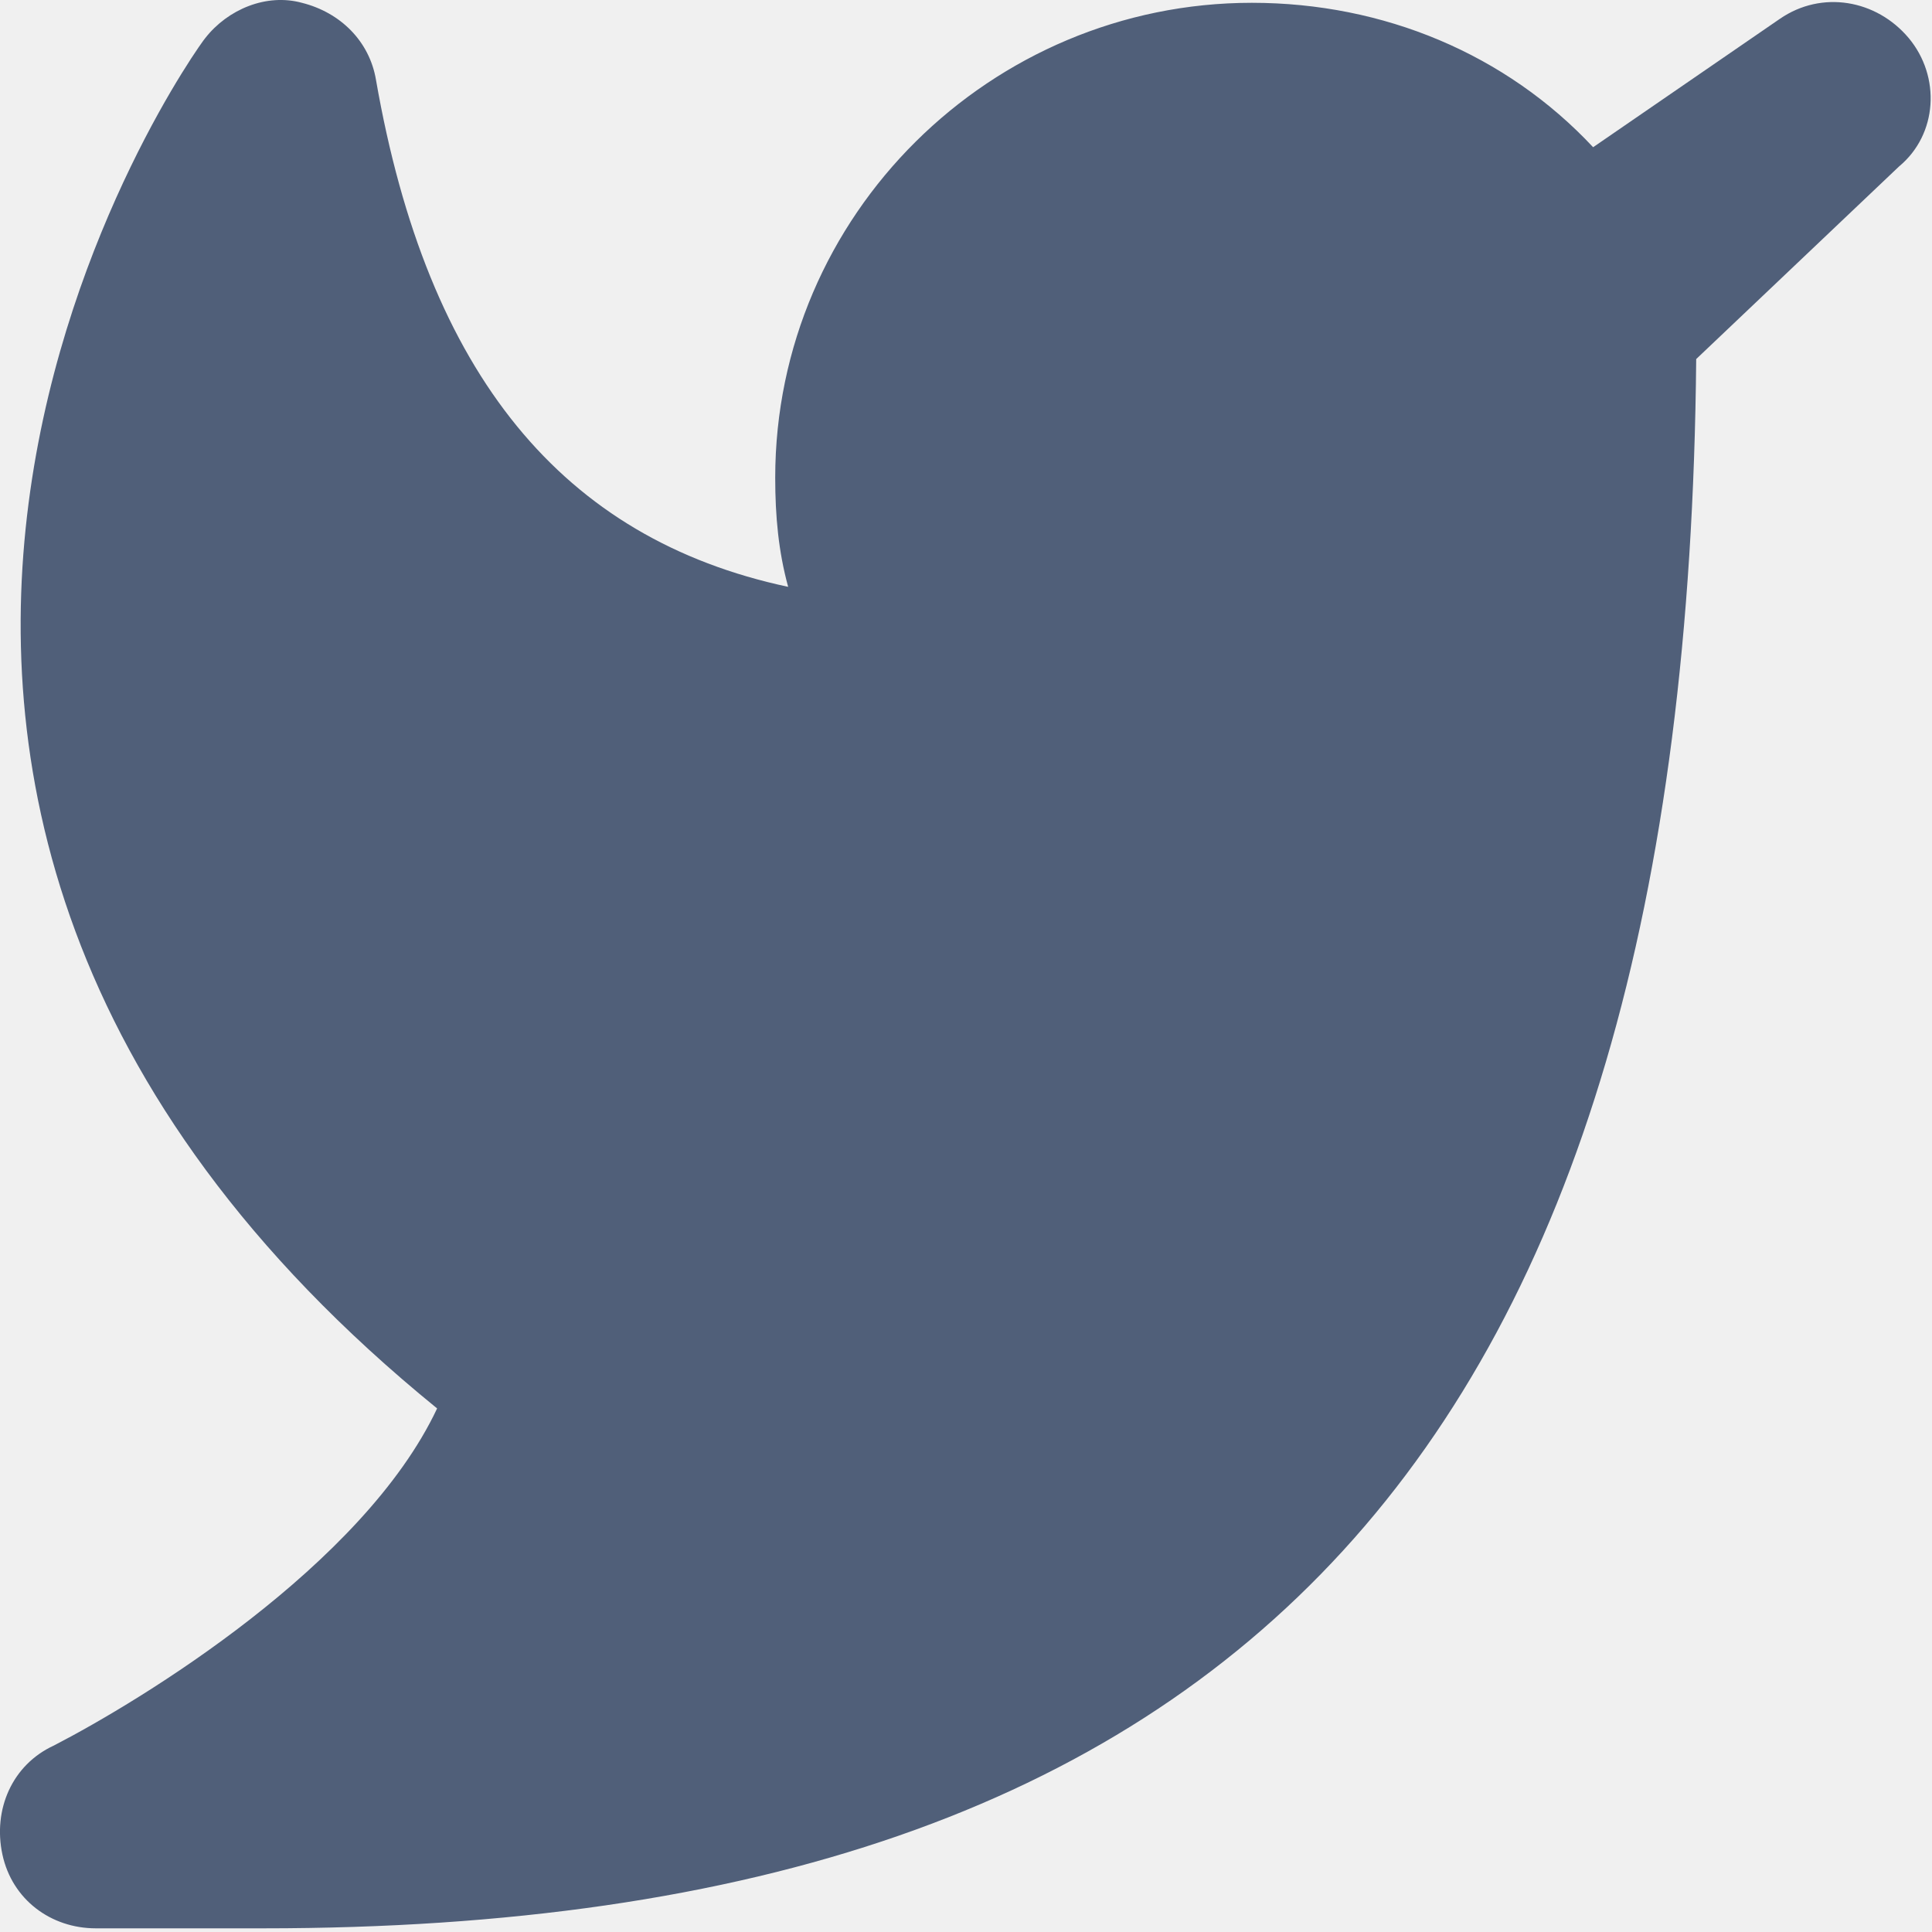
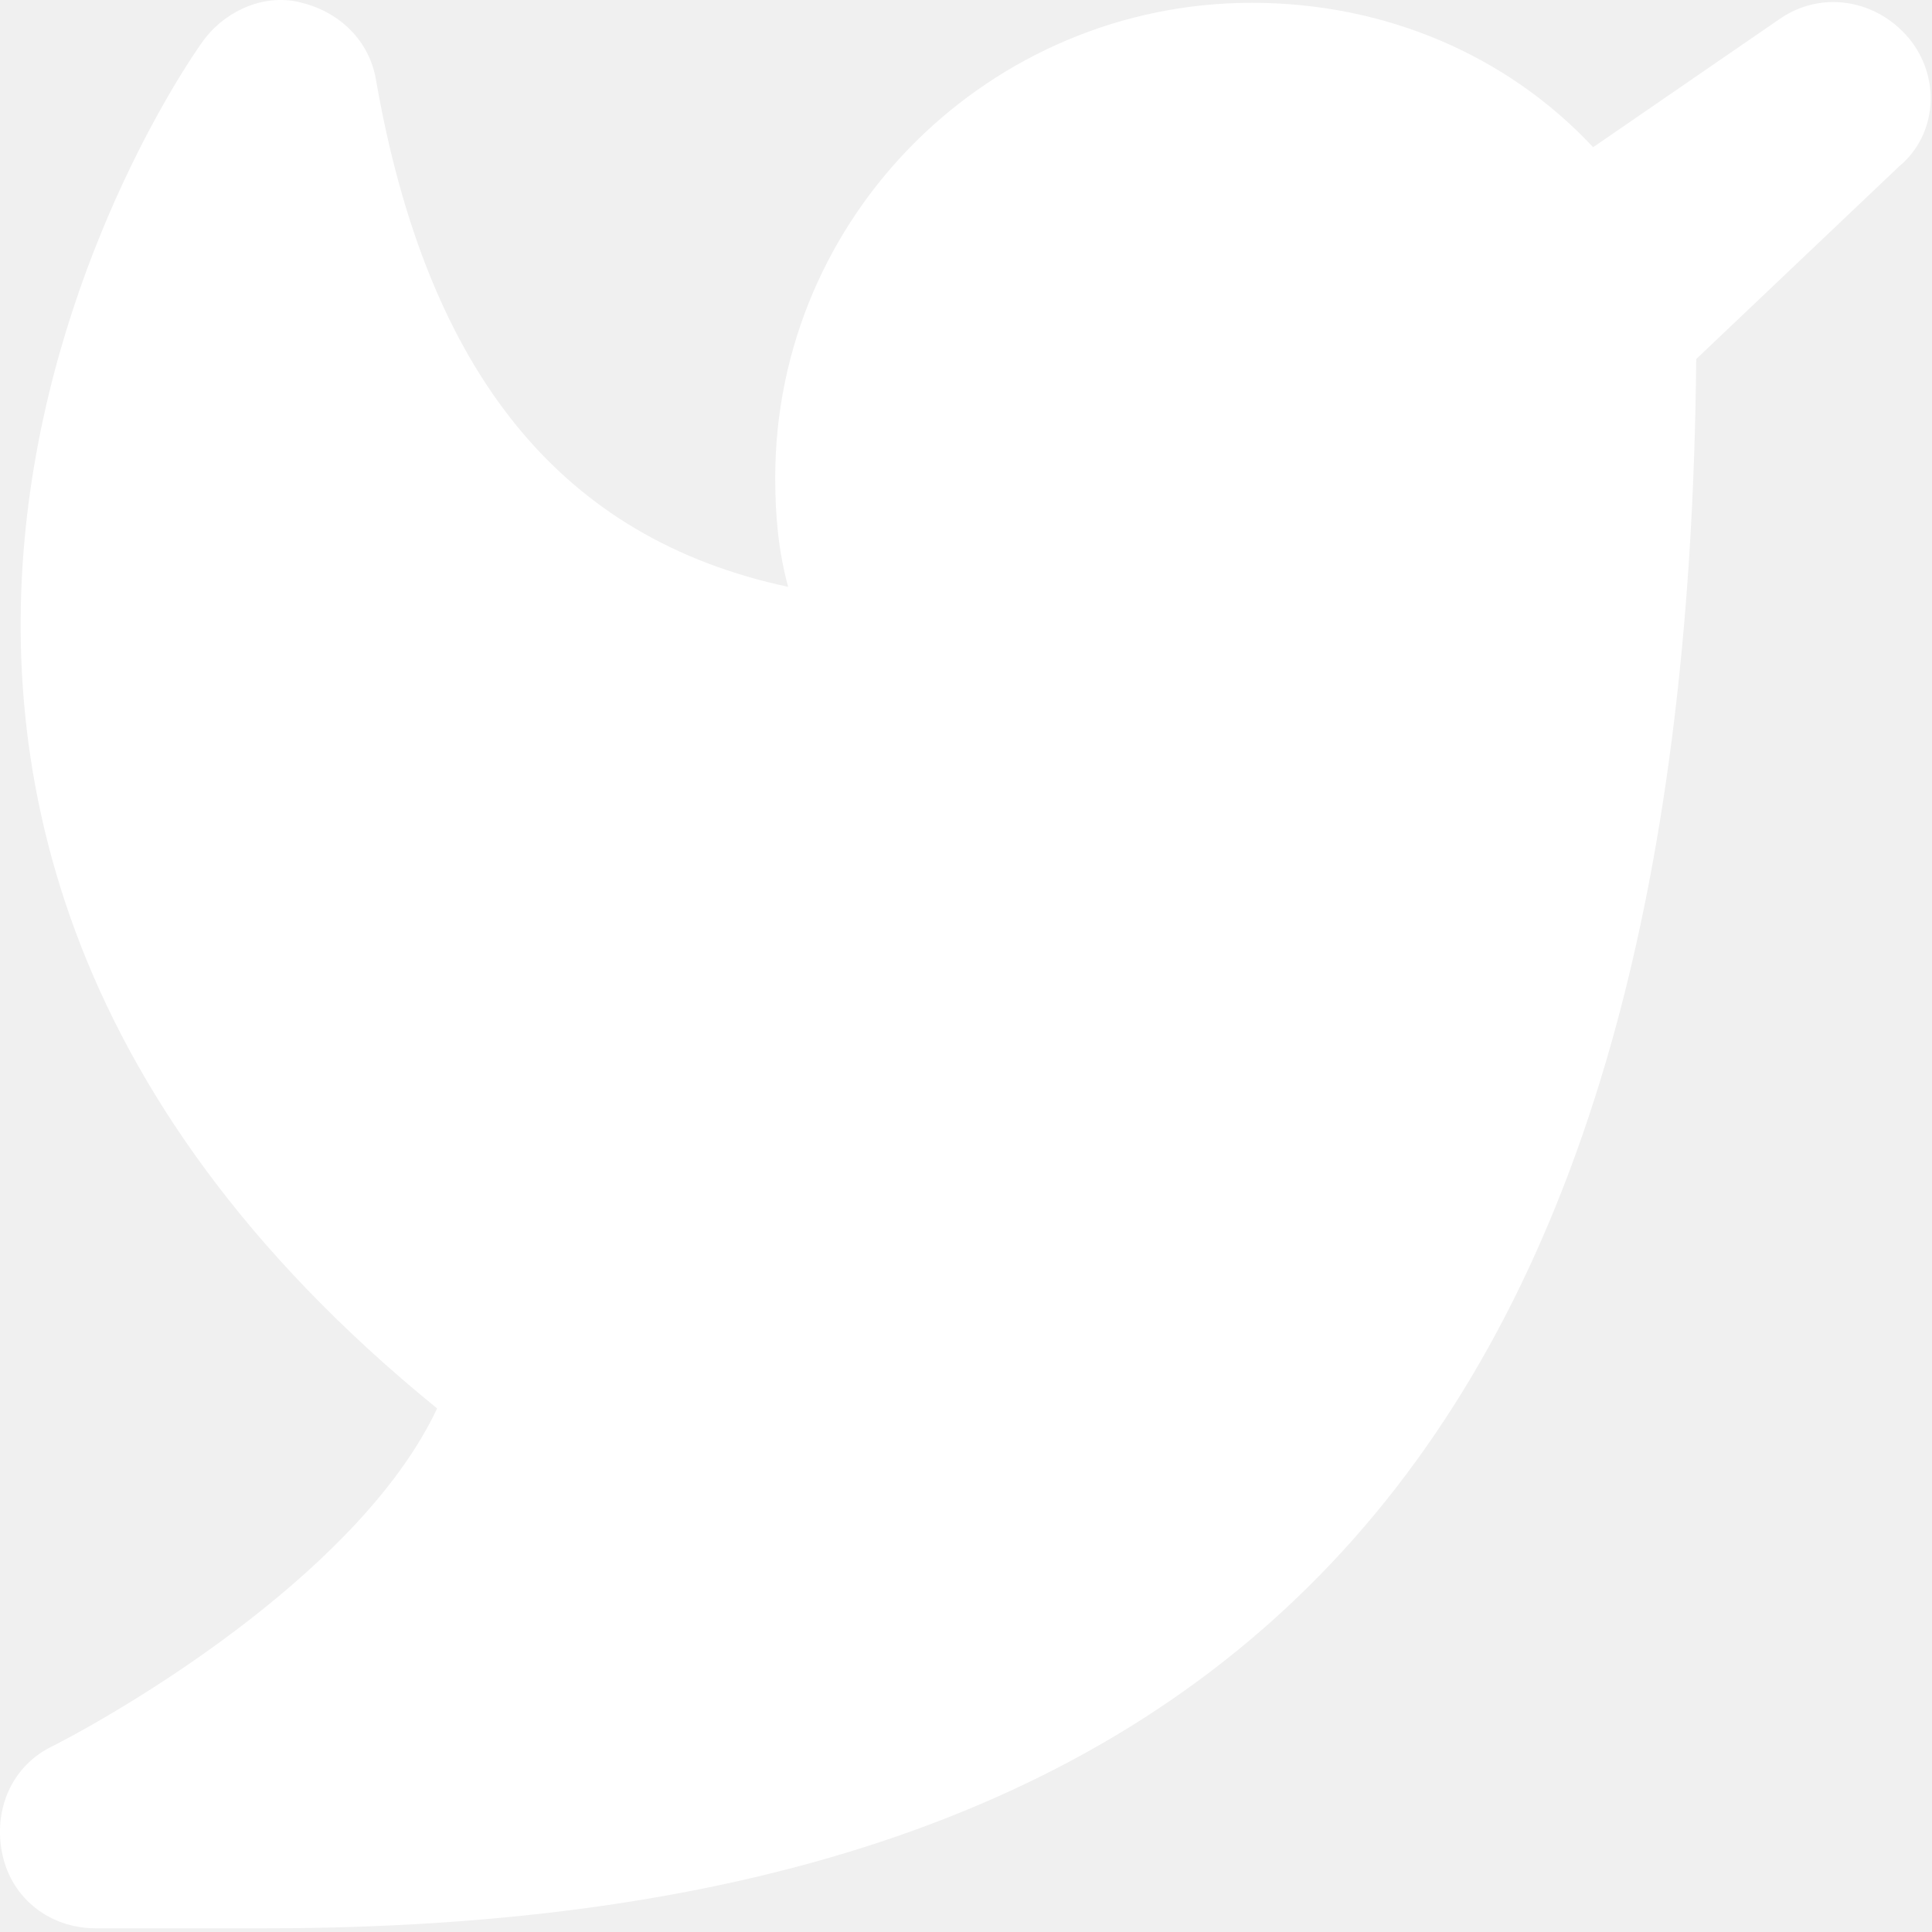
<svg xmlns="http://www.w3.org/2000/svg" width="20" height="20" viewBox="0 0 20 20" fill="none">
-   <path d="M19.759 0.394C19.425 -0.004 18.859 -0.104 18.425 0.195L16.492 1.524C15.592 0.561 14.325 0.029 12.959 0.029C10.259 0.029 8.025 2.222 8.025 4.946C8.025 5.345 8.059 5.71 8.159 6.075C5.825 5.577 4.425 3.883 3.892 0.826C3.825 0.428 3.525 0.129 3.125 0.029C2.759 -0.071 2.359 0.095 2.125 0.394C2.059 0.461 -3.441 8.102 4.525 14.58C3.759 16.208 1.459 17.604 0.559 18.069C0.125 18.268 -0.075 18.733 0.025 19.198C0.125 19.663 0.525 19.962 0.992 19.962H2.725C12.859 19.962 17.459 14.946 17.559 3.717L19.659 1.723C20.059 1.391 20.092 0.793 19.759 0.394Z" fill="#505F79" />
+   <path d="M19.759 0.394C19.425 -0.004 18.859 -0.104 18.425 0.195L16.492 1.524C15.592 0.561 14.325 0.029 12.959 0.029C10.259 0.029 8.025 2.222 8.025 4.946C8.025 5.345 8.059 5.71 8.159 6.075C5.825 5.577 4.425 3.883 3.892 0.826C3.825 0.428 3.525 0.129 3.125 0.029C2.759 -0.071 2.359 0.095 2.125 0.394C2.059 0.461 -3.441 8.102 4.525 14.58C3.759 16.208 1.459 17.604 0.559 18.069C0.125 18.268 -0.075 18.733 0.025 19.198C0.125 19.663 0.525 19.962 0.992 19.962H2.725C12.859 19.962 17.459 14.946 17.559 3.717L19.659 1.723C20.059 1.391 20.092 0.793 19.759 0.394Z" fill="#ffffff" />
</svg>
